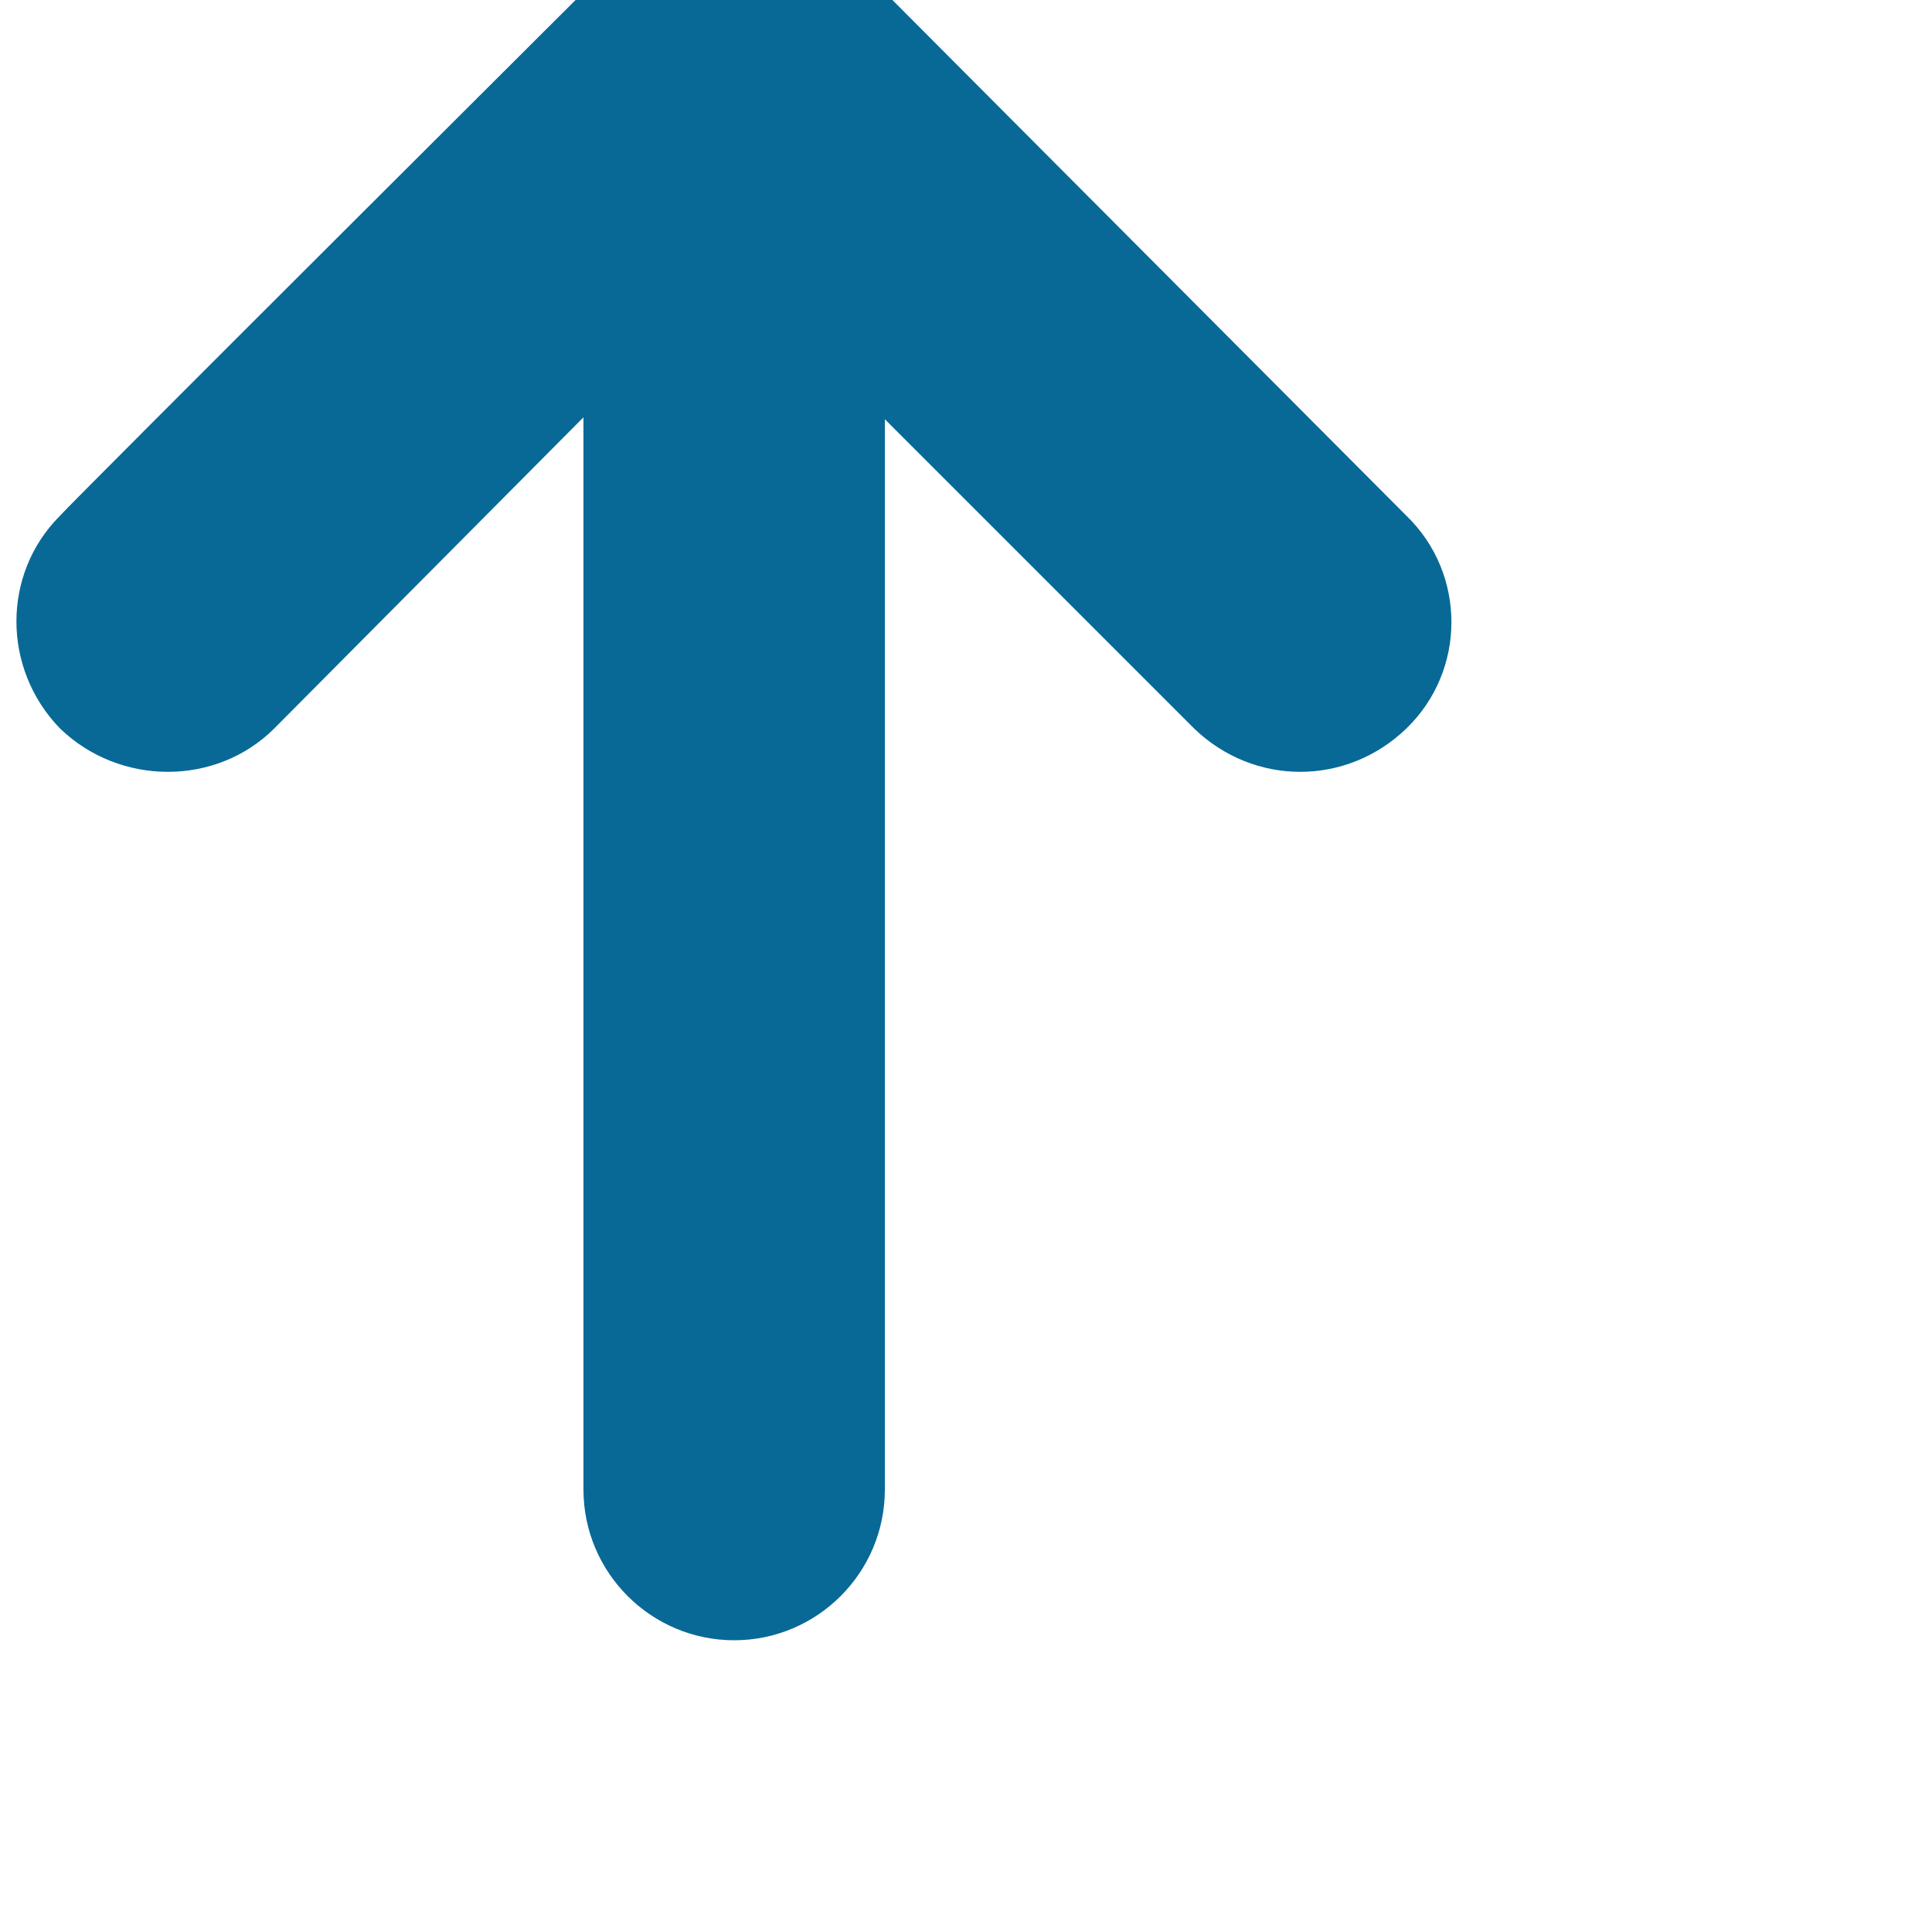
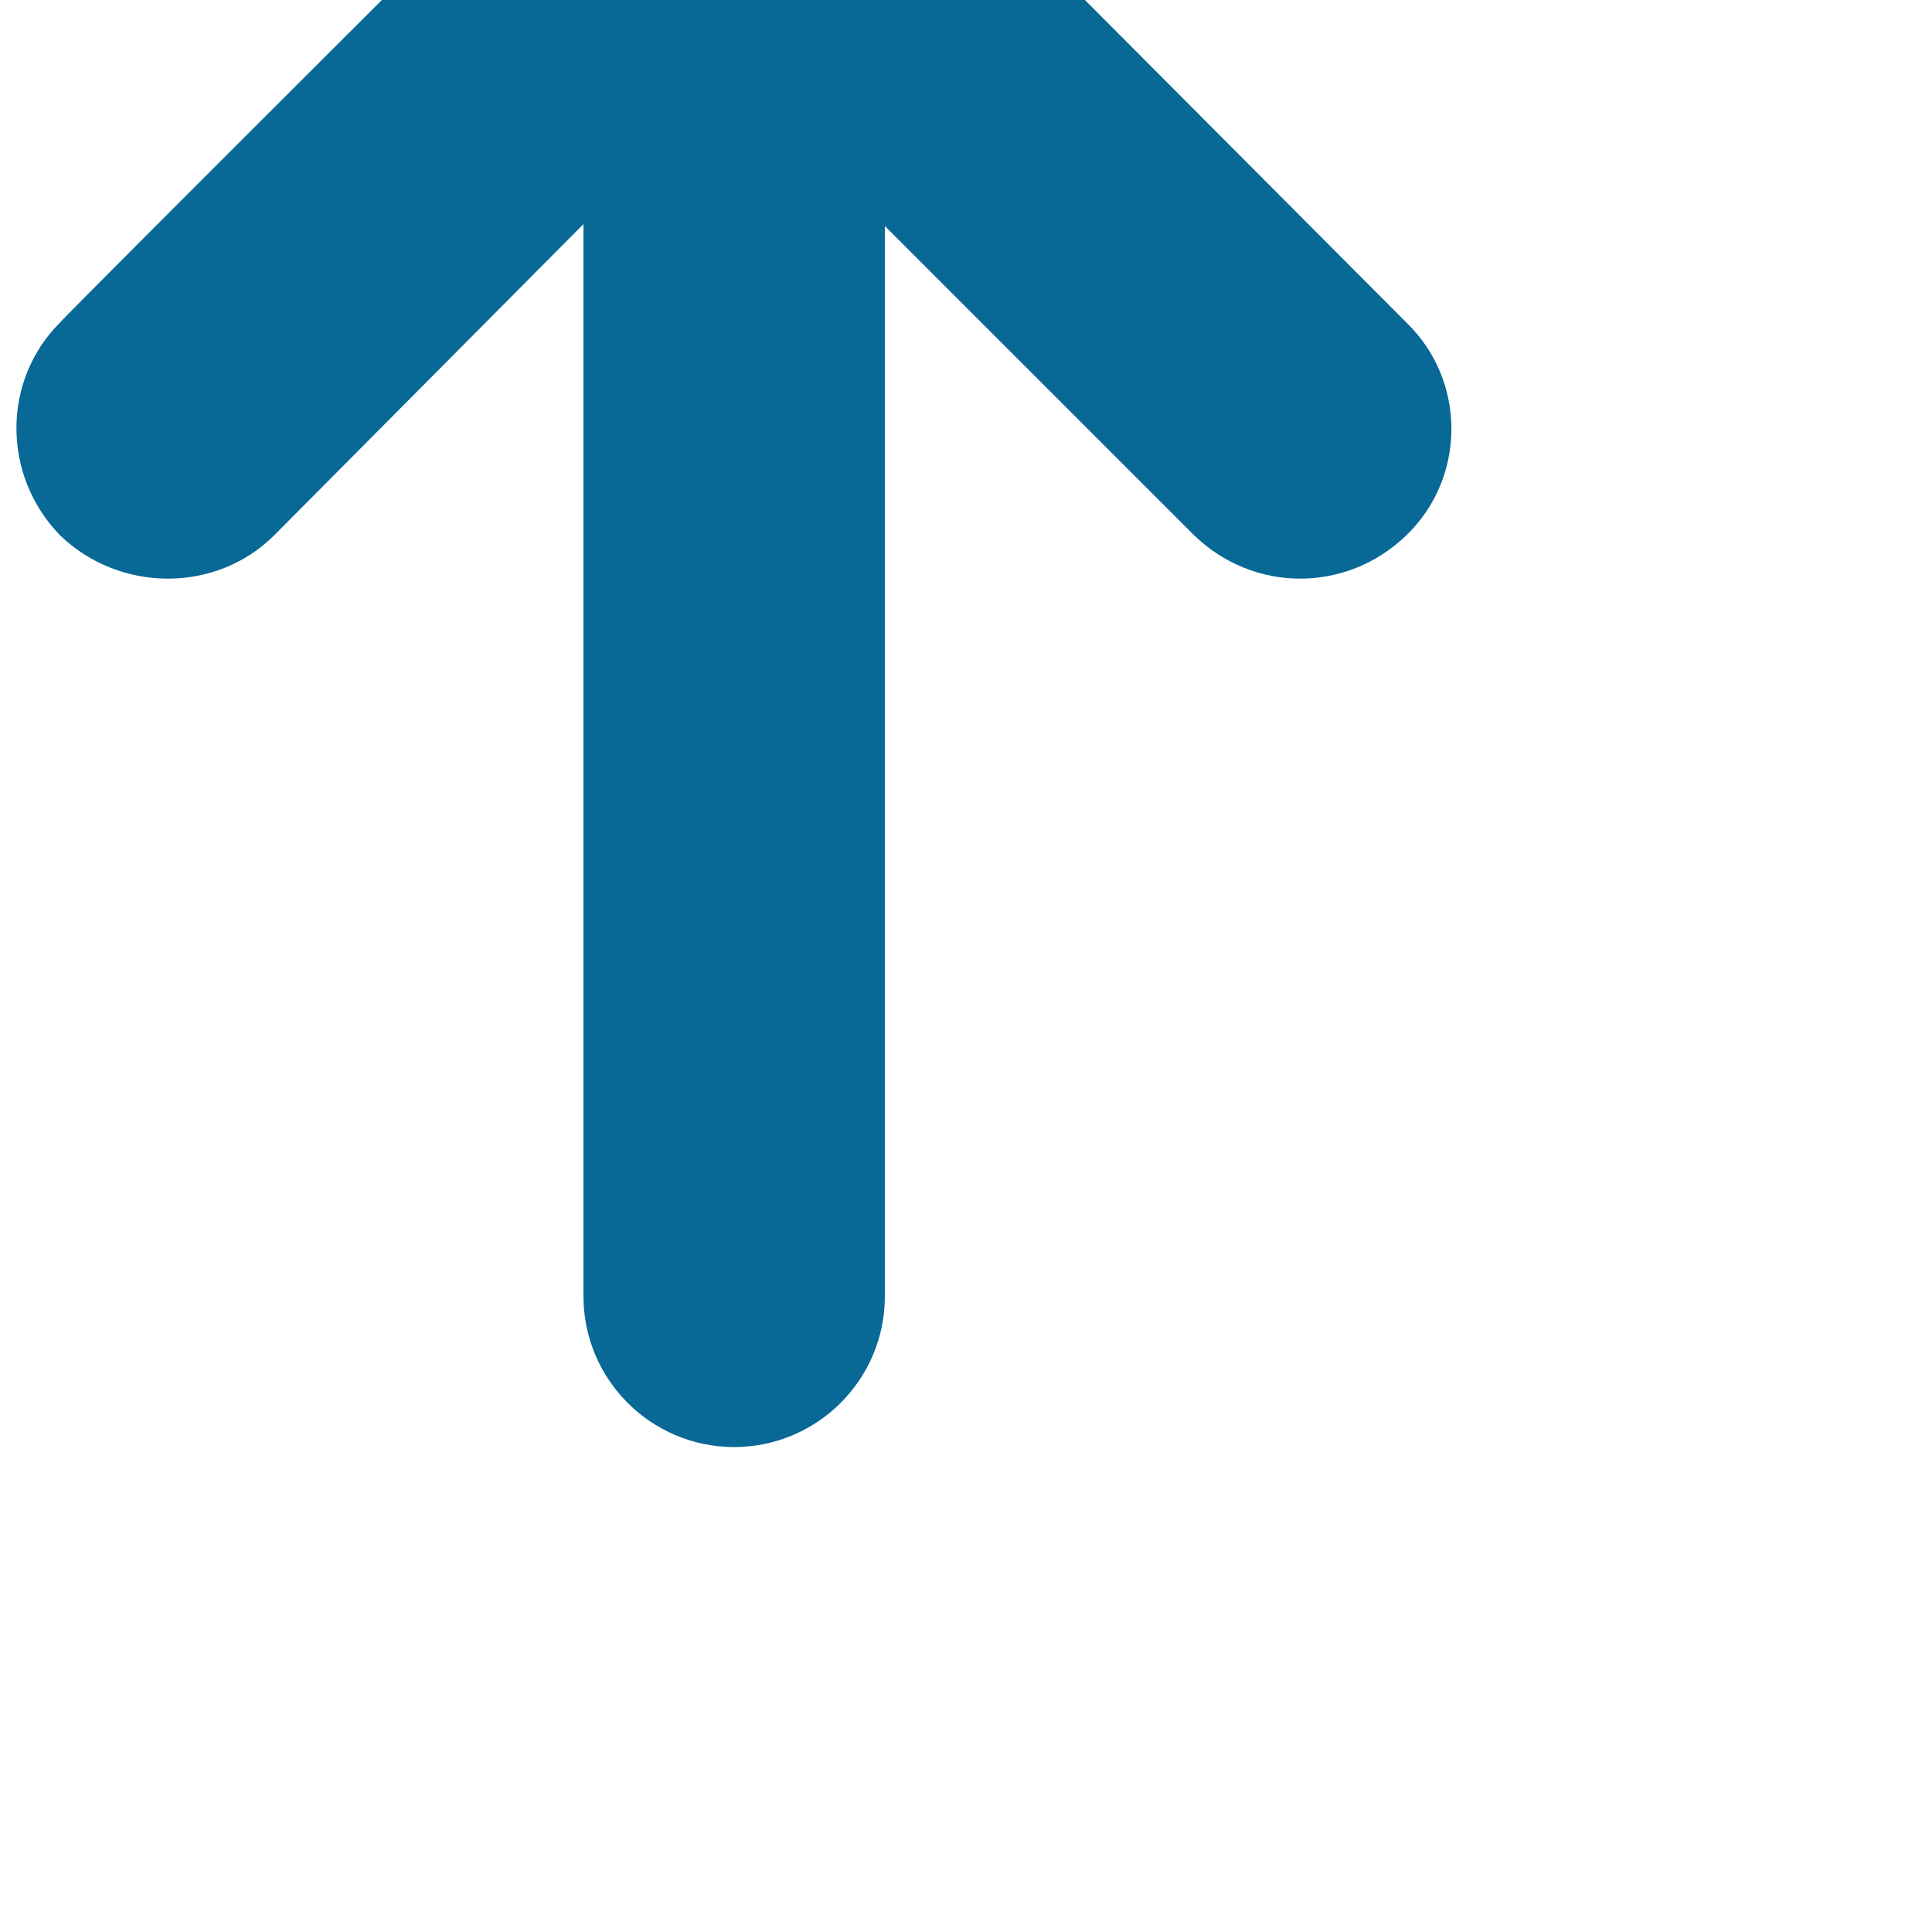
- <svg xmlns="http://www.w3.org/2000/svg" class="icon-leading" width="20" height="20" viewBox="0 0 100 100">
+ <svg xmlns="http://www.w3.org/2000/svg" class="icon-leading icon-middle" width="20px" height="20px" viewBox="0 0 100 100">
  <g>
    <g style="fill:#086996;">
-       <svg fill="#086996;" version="1.1" x="-12px" y="-10px" viewBox="0 0 100 100" enable-background="new 0 0 100 100" xml:space="preserve">
+       <svg fill="#086996;" version="1.1" x="-12px" y="-20px" viewBox="0 0 100 100" enable-background="new 0 0 100 100" xml:space="preserve">
        <path d="M57.8,31.7c3.2,3.2,15.8,15.8,16,16c3.1,3,7.9,3,11,0c3.1-3,3.1-8,0-11C84.6,36.5,55.5,7.3,55.5,7.3c-3.1-3.1-8.1-3.1-11,0  c0,0-28.8,28.7-29.4,29.4c-3,3-3,7.9,0,11c3.1,3,8.1,3,11.1,0c0.6-0.6,16-16.1,16-16.1v55.5c0,4.3,3.5,7.8,7.8,7.8  c4.3,0,7.8-3.5,7.8-7.8V31.7z" />
      </svg>
    </g>
  </g>
</svg>
